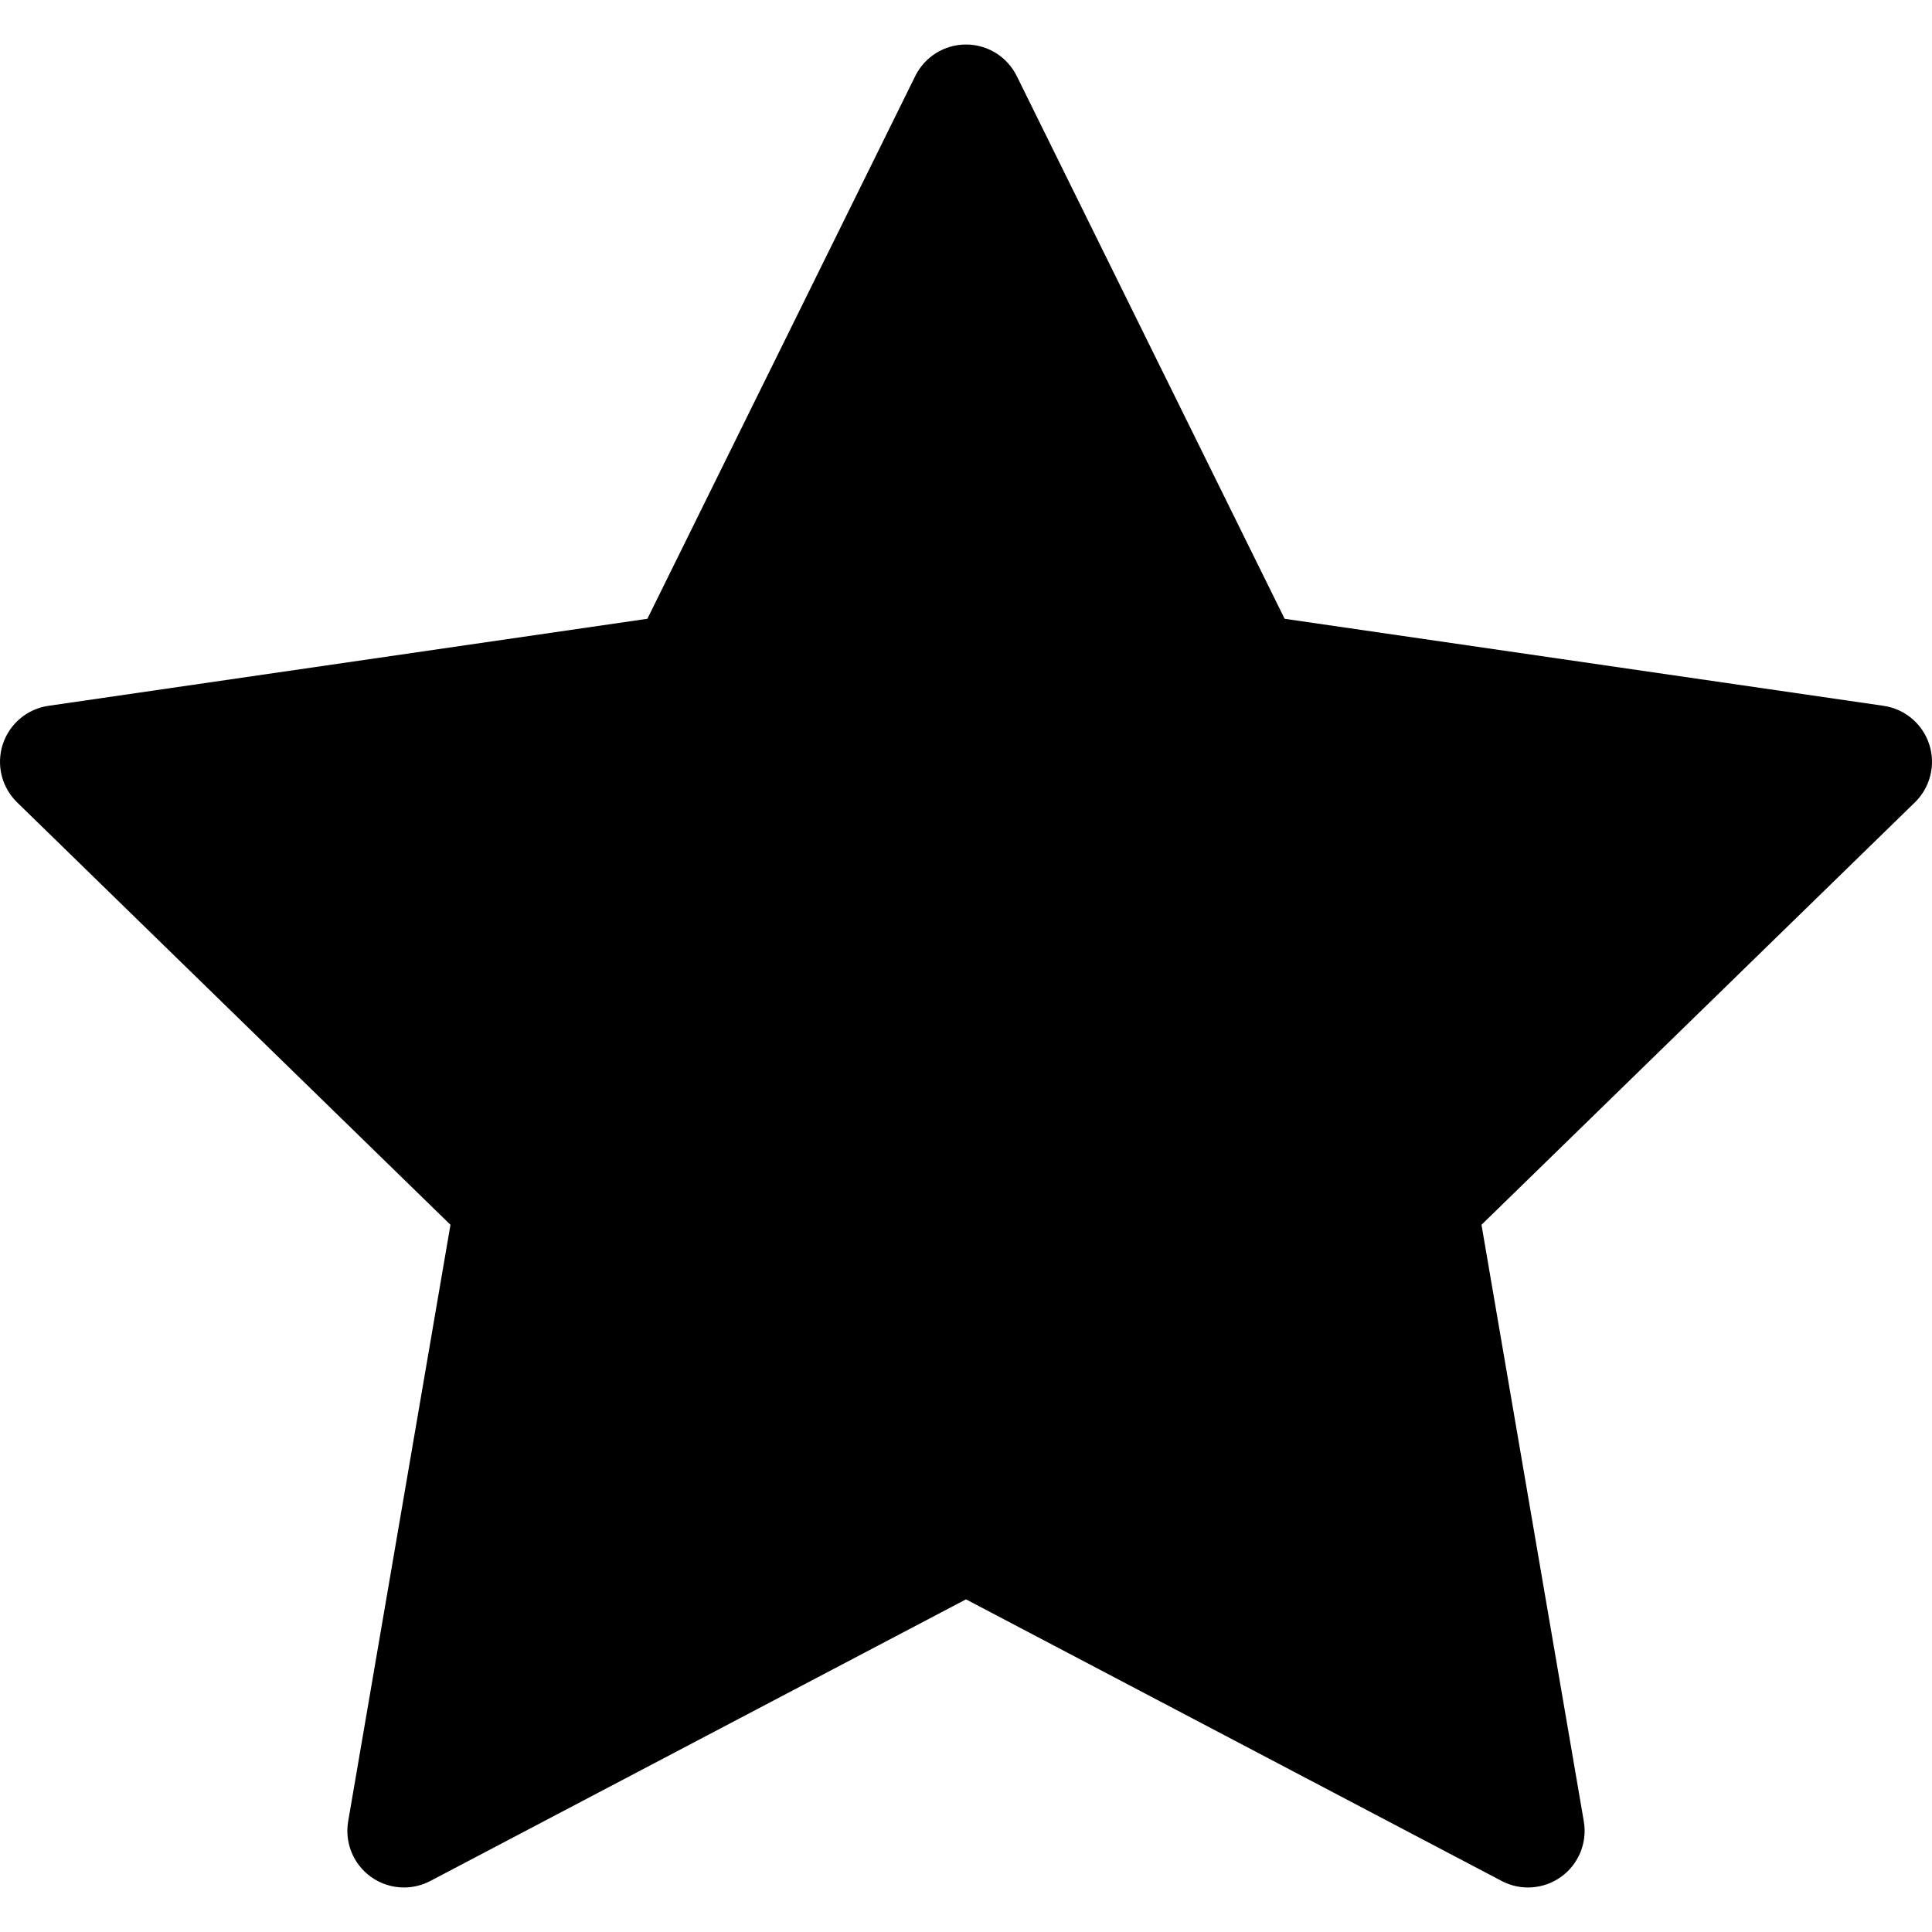
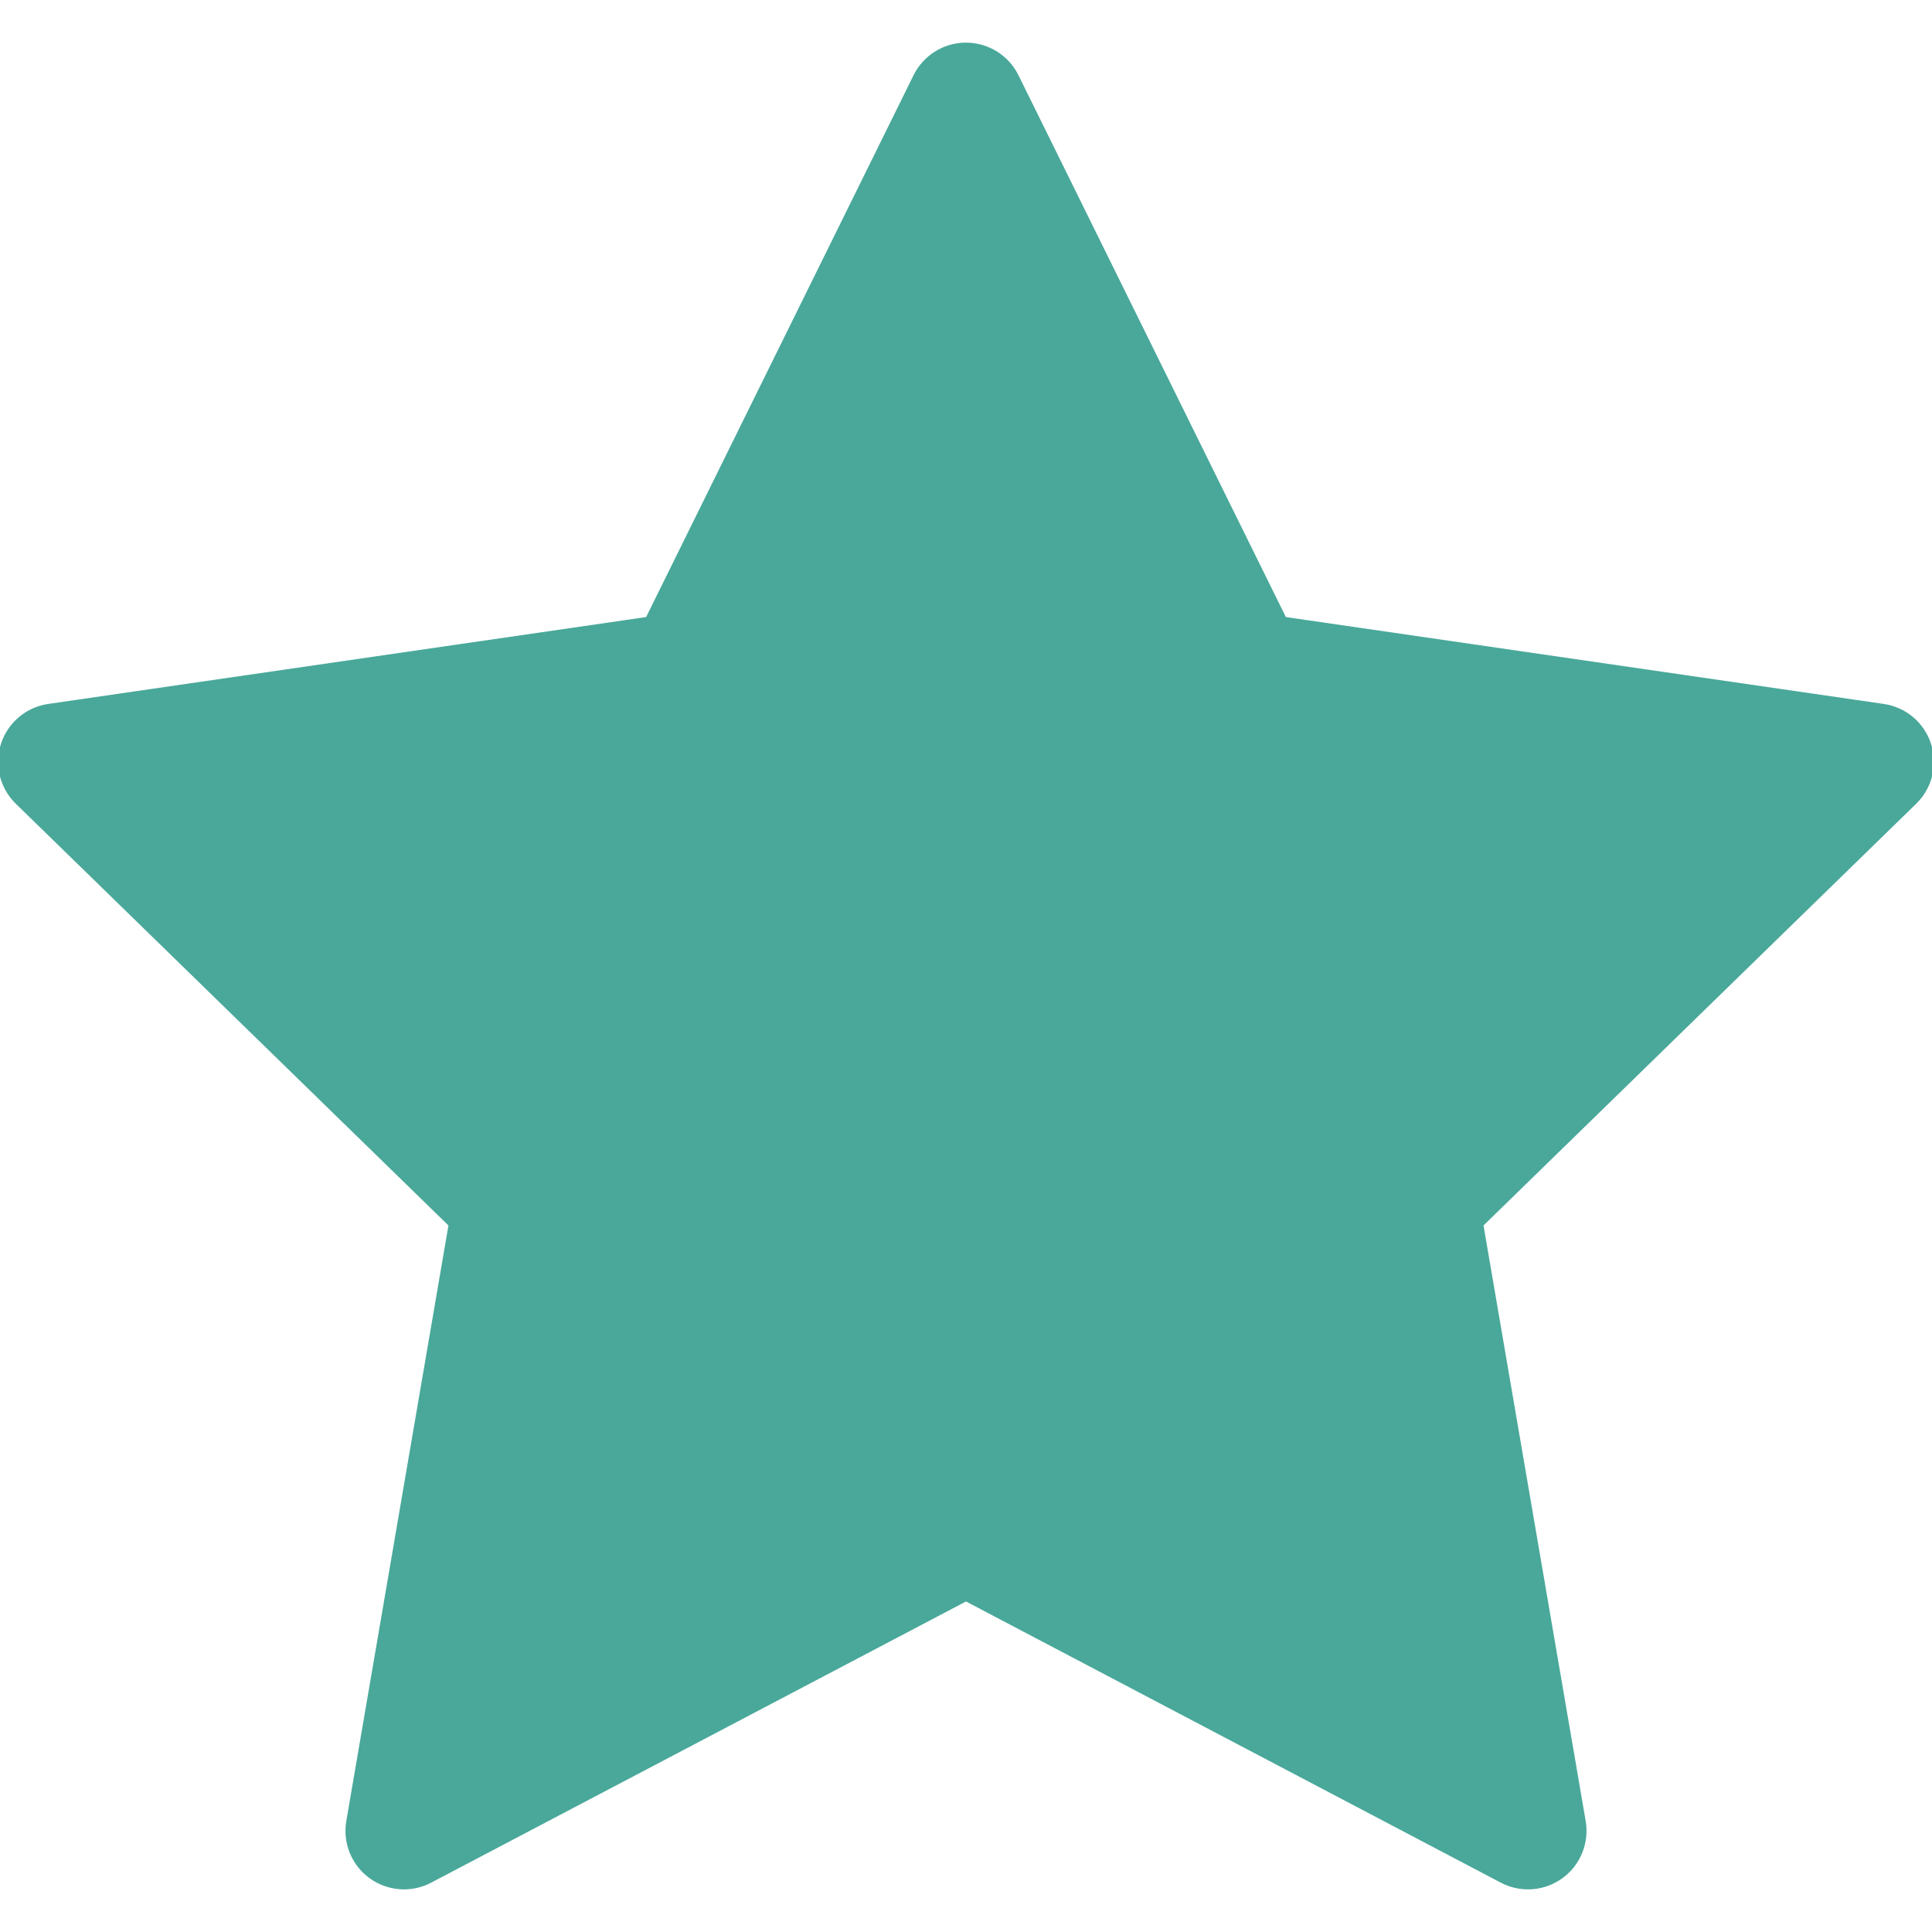
- <svg xmlns="http://www.w3.org/2000/svg" version="1.1" id="Capa_1" x="0px" y="0px" viewBox="0 0 512.002 512.002" style="enable-background:new 0 0 512.002 512.002;" xml:space="preserve">
+ <svg xmlns="http://www.w3.org/2000/svg" version="1.1" id="Capa_1" x="0px" y="0px" viewBox="0 0 512.002 512.002" style="enable-background:new 0 0 512.002 512.002;" xml:space="preserve" fill="#49a89a" stroke="#49a89a">
  <g>
    <g>
      <path d="M511.267,197.258c-1.764-5.431-6.457-9.389-12.107-10.209l-158.723-23.065L269.452,20.157    c-2.526-5.12-7.741-8.361-13.45-8.361c-5.71,0-10.924,3.241-13.451,8.361l-70.988,143.827l-158.72,23.065    c-5.649,0.82-10.344,4.778-12.108,10.208c-1.765,5.431-0.293,11.392,3.796,15.377l114.848,111.954L92.271,482.671    c-0.966,5.628,1.348,11.314,5.967,14.671c2.613,1.898,5.708,2.864,8.818,2.864c2.388,0,4.784-0.569,6.978-1.723l141.967-74.638    l141.961,74.637c5.055,2.657,11.178,2.215,15.797-1.141c4.619-3.356,6.934-9.044,5.969-14.672l-27.117-158.081l114.861-111.955    C511.56,208.649,513.033,202.688,511.267,197.258z" />
    </g>
  </g>
  <g>
</g>
  <g>
</g>
  <g>
</g>
  <g>
</g>
  <g>
</g>
  <g>
</g>
  <g>
</g>
  <g>
</g>
  <g>
</g>
  <g>
</g>
  <g>
</g>
  <g>
</g>
  <g>
</g>
  <g>
</g>
  <g>
</g>
</svg>
